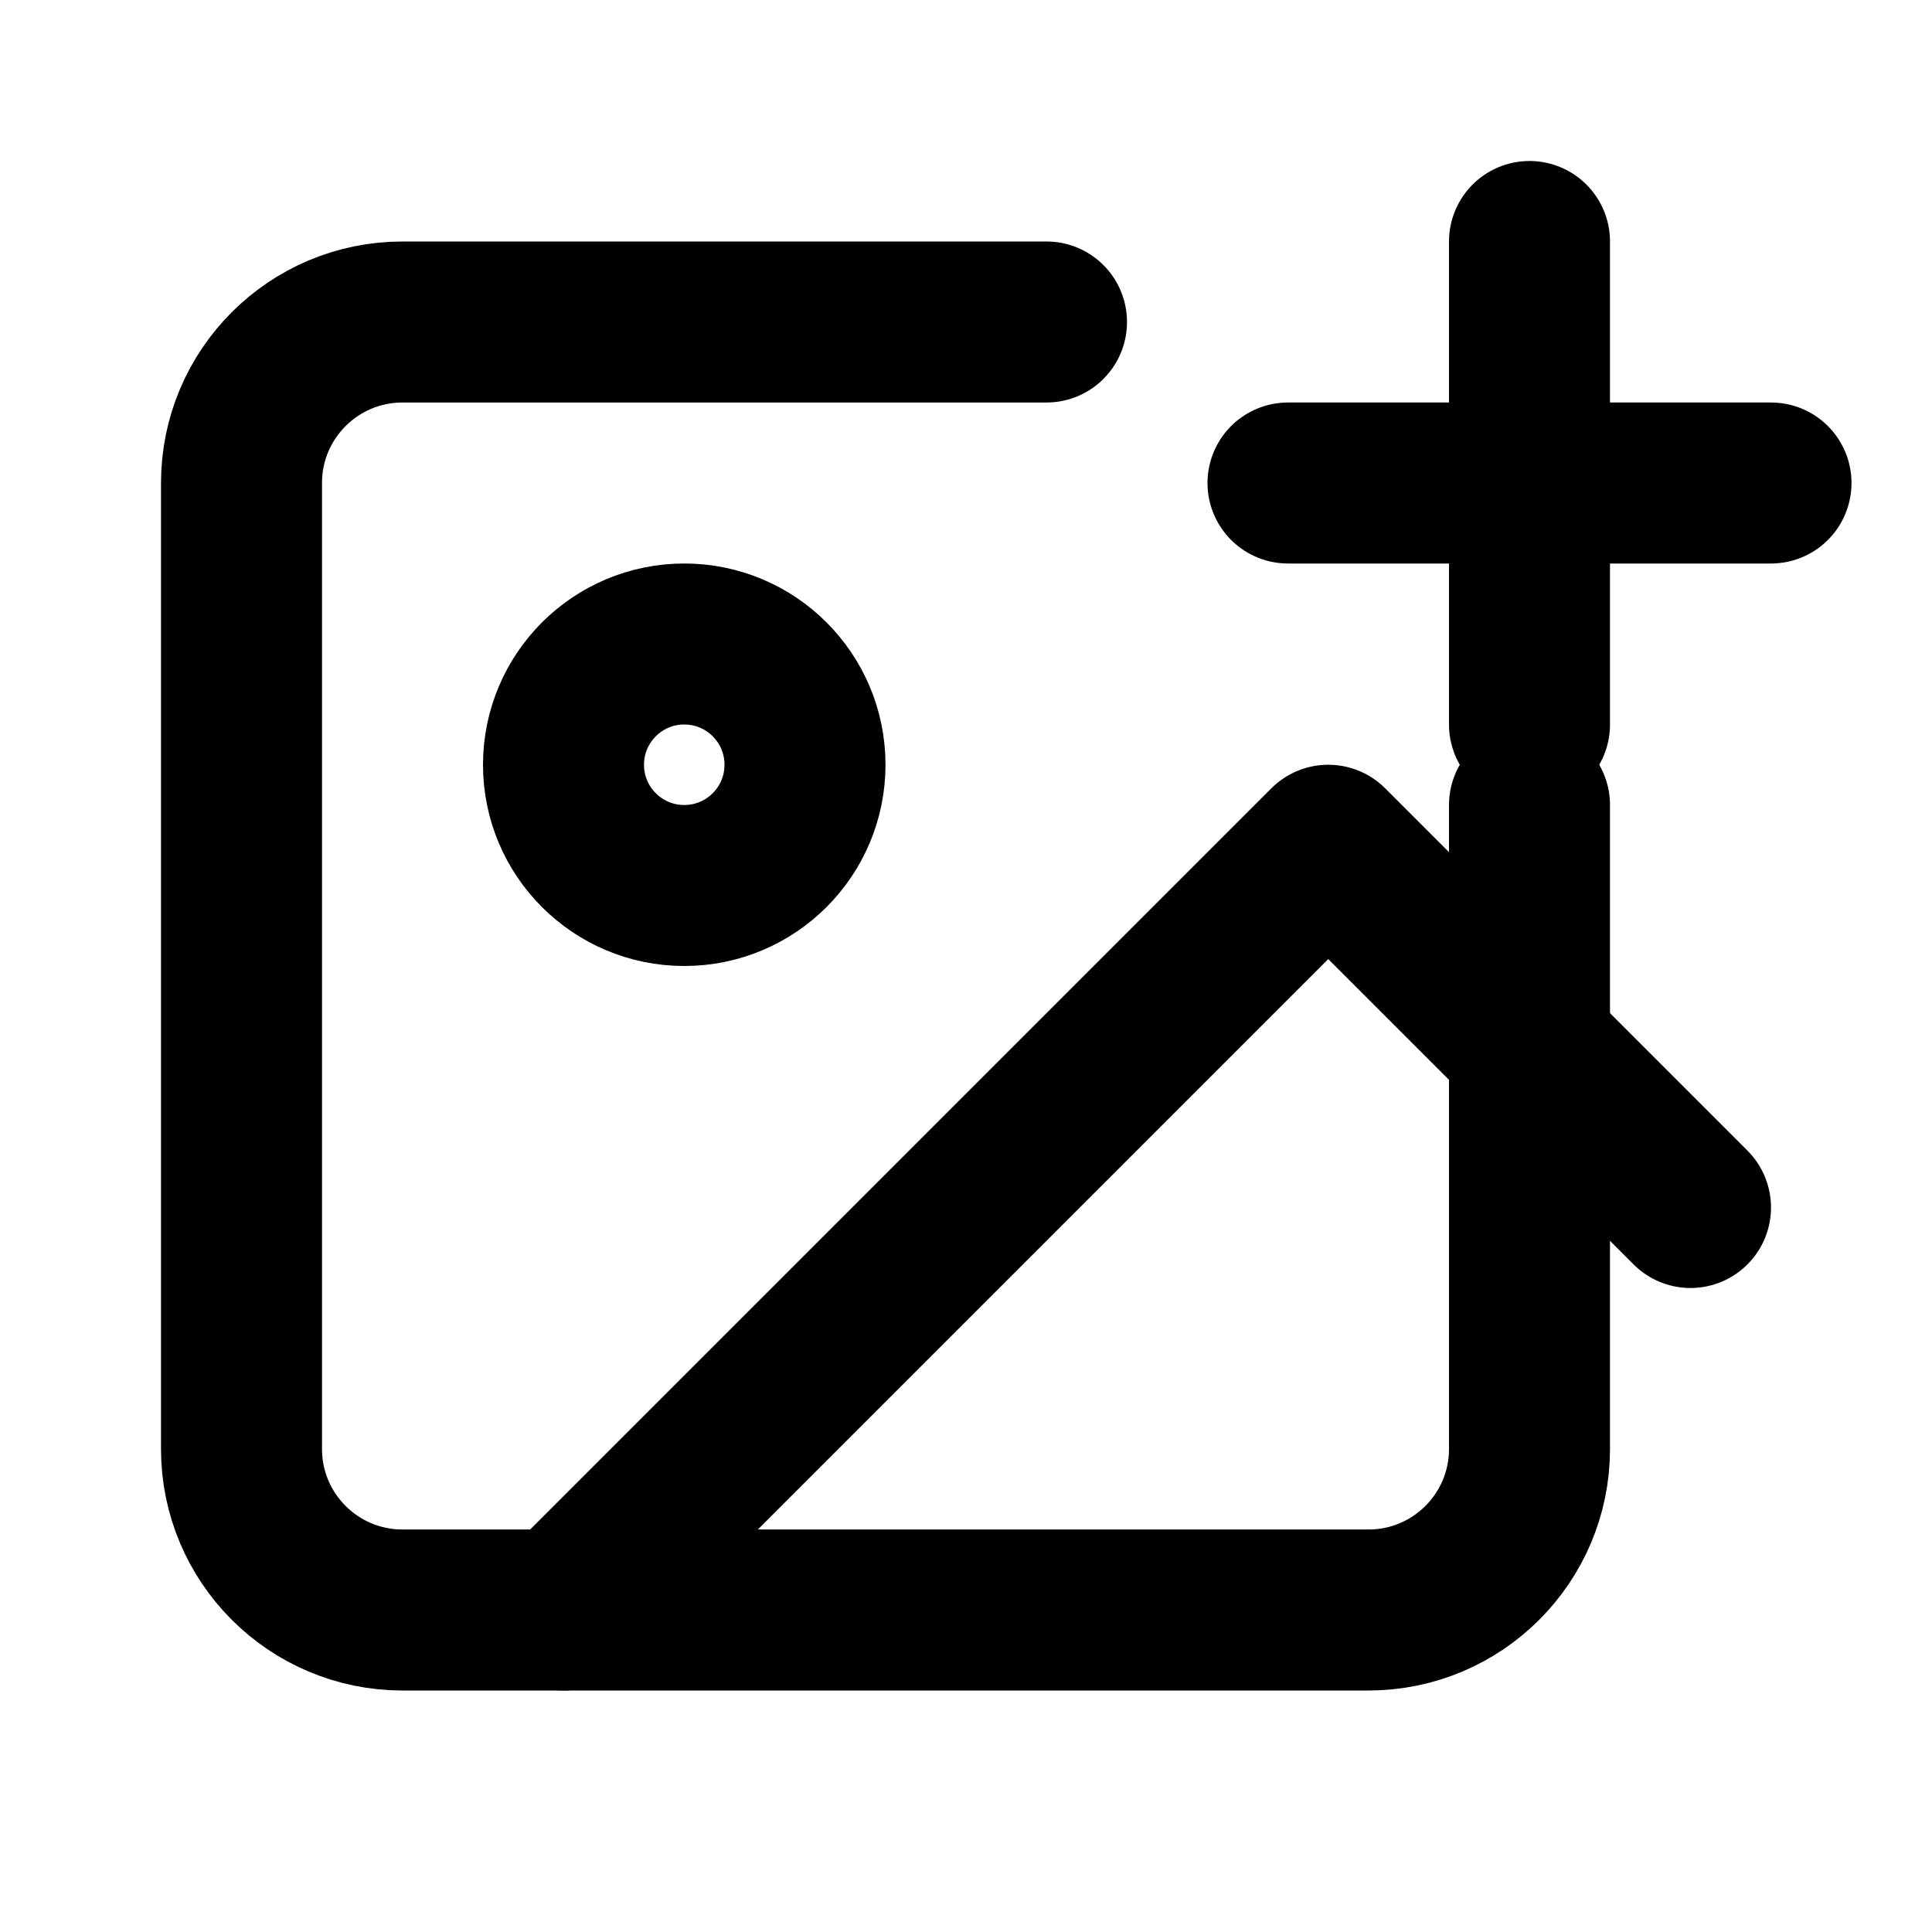
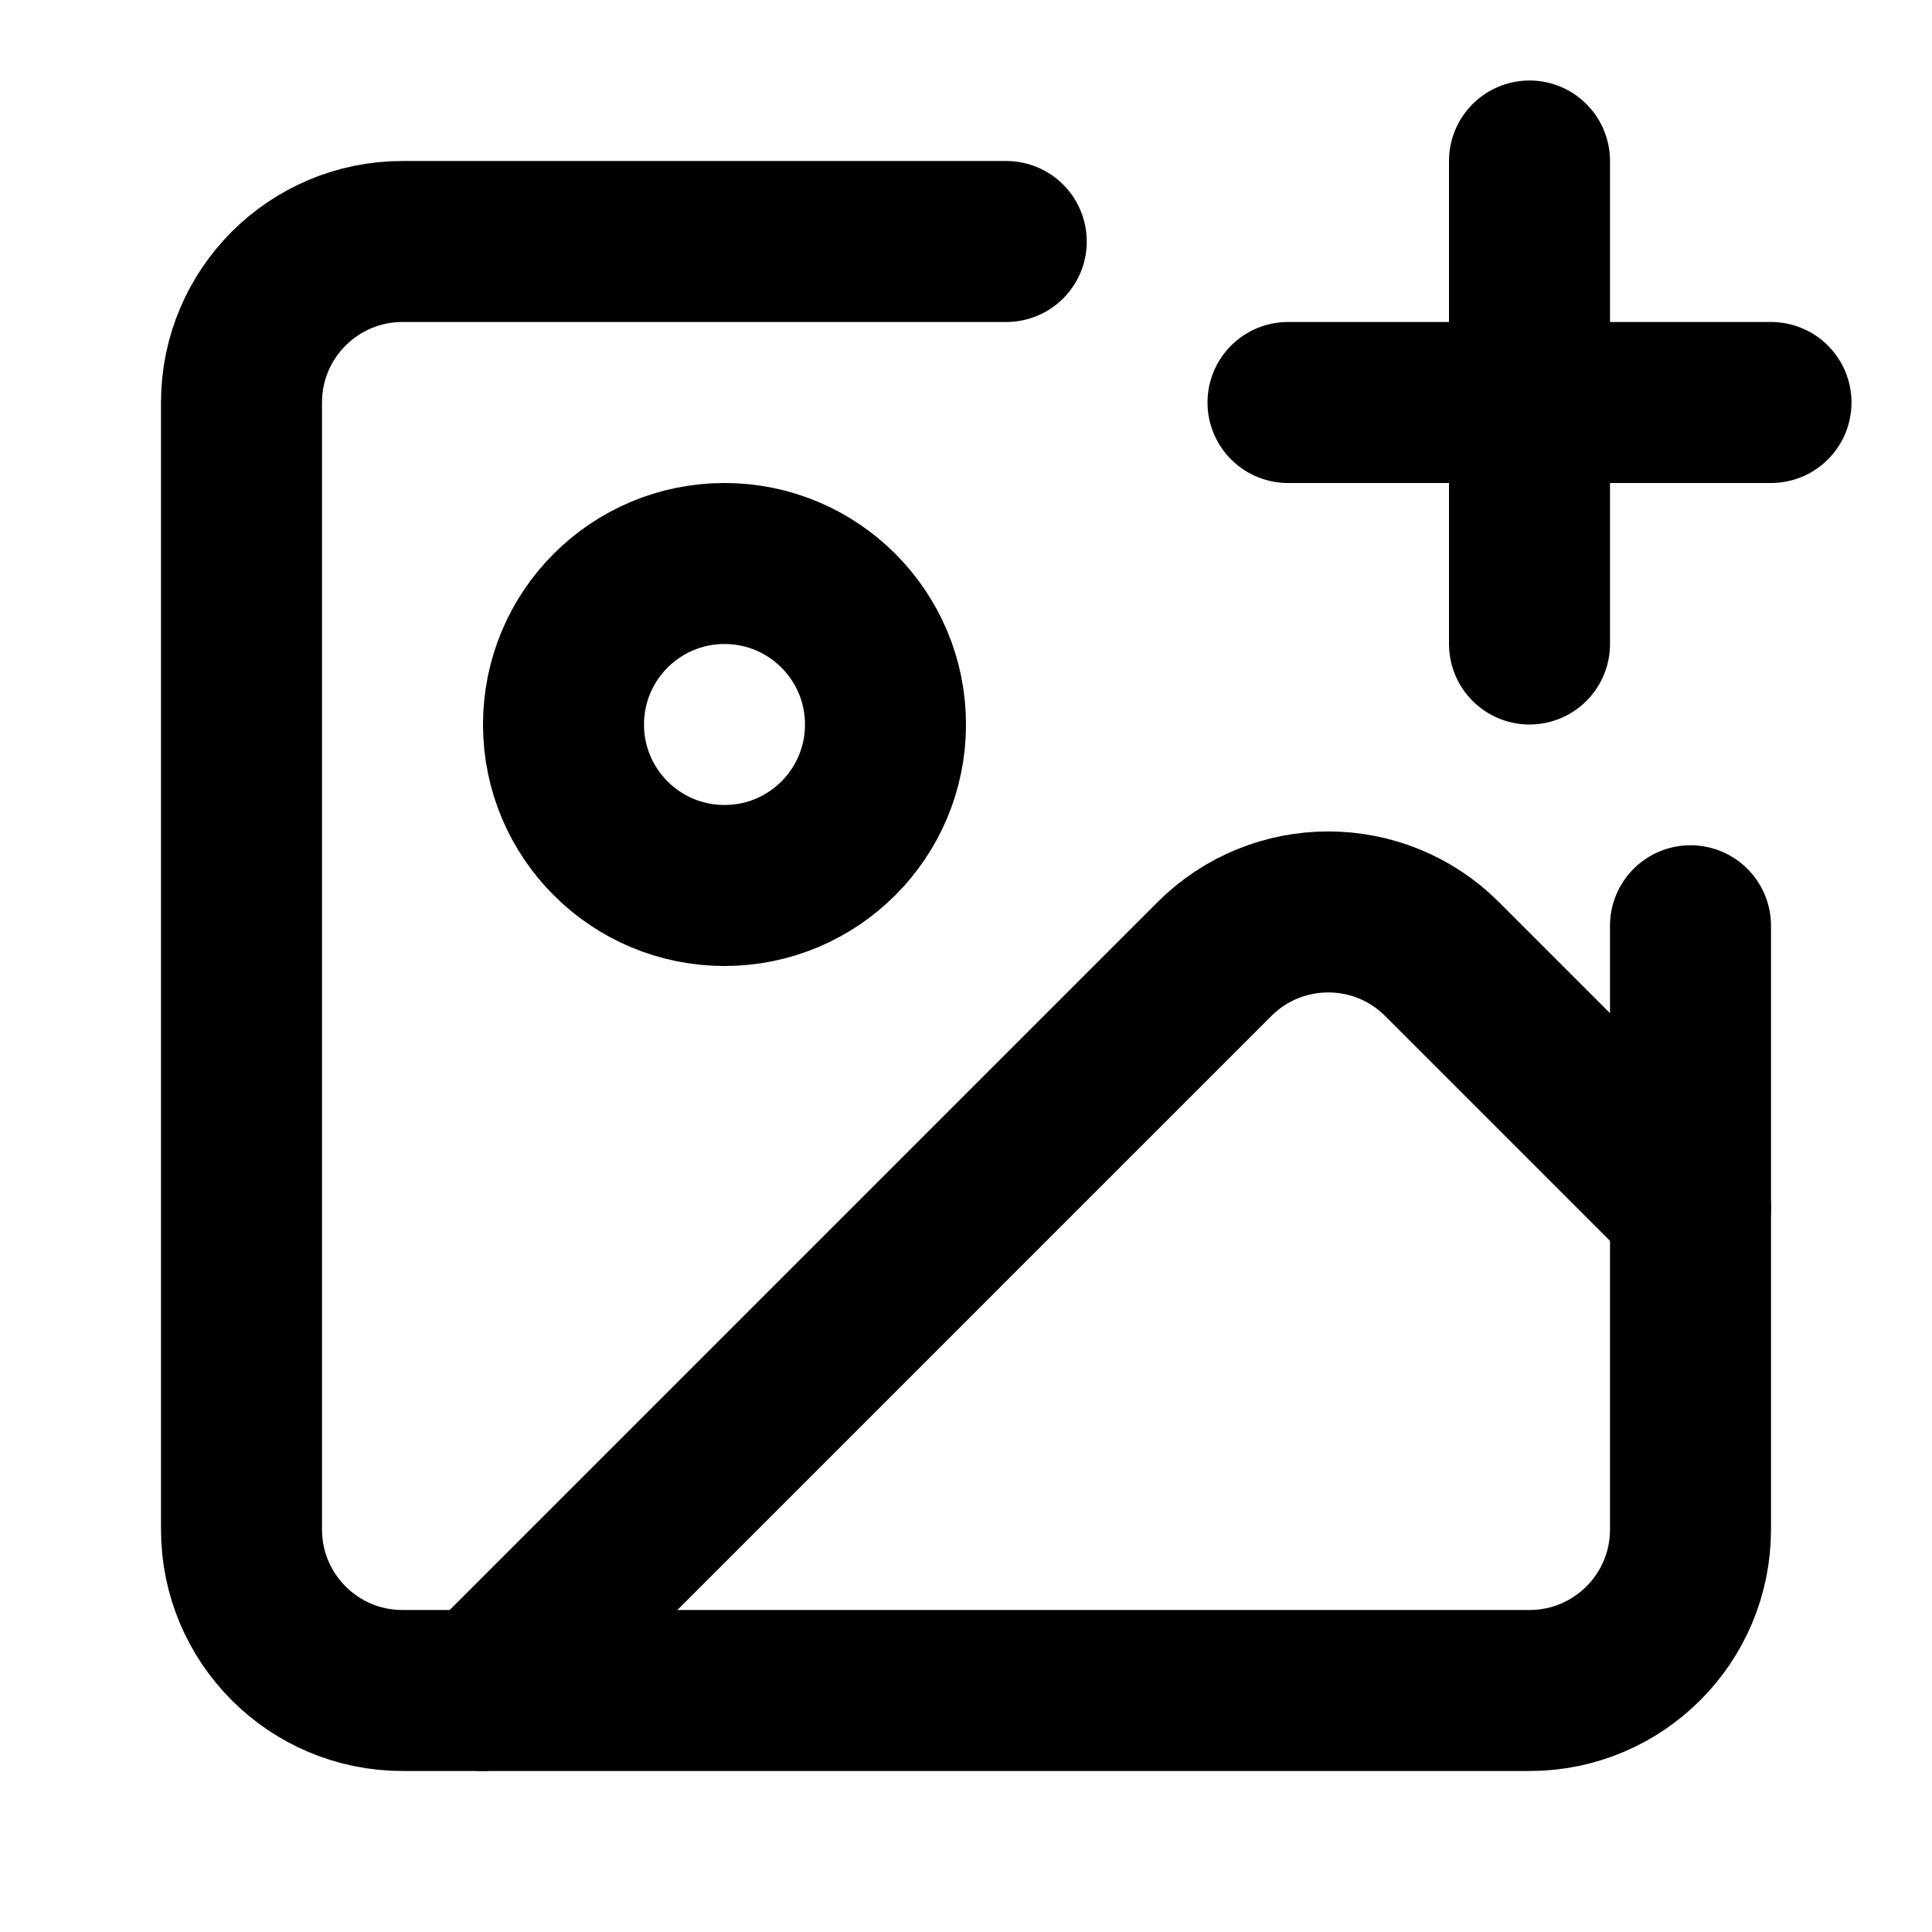
<svg xmlns="http://www.w3.org/2000/svg" width="24" height="24" viewBox="0 0 24 24" fill="none" stroke="black" stroke-width="2" stroke-linecap="round" stroke-linejoin="round">
-   <path d="M13 4H5a2 2 0 0 0-2 2v12a2 2 0 0 0 2 2h12a2 2 0 0 0 2-2v-8" />
-   <circle cx="8.5" cy="9.5" r="1.5" />
-   <path d="M21 15l-4.5-4.5L7 20" />
-   <path d="M19 3v6" />
-   <path d="M16 6h6" />
+   <path d="M16 5h6" />
+   <path d="M19 2v6" />
+   <path d="M21 11.5V19a2 2 0 0 1-2 2H5a2 2 0 0 1-2-2V5a2 2 0 0 1 2-2h7.5" />
+   <path d="m21 15-3.086-3.086a2 2 0 0 0-2.828 0L6 21" />
+   <circle cx="9" cy="9" r="2" />
</svg>
